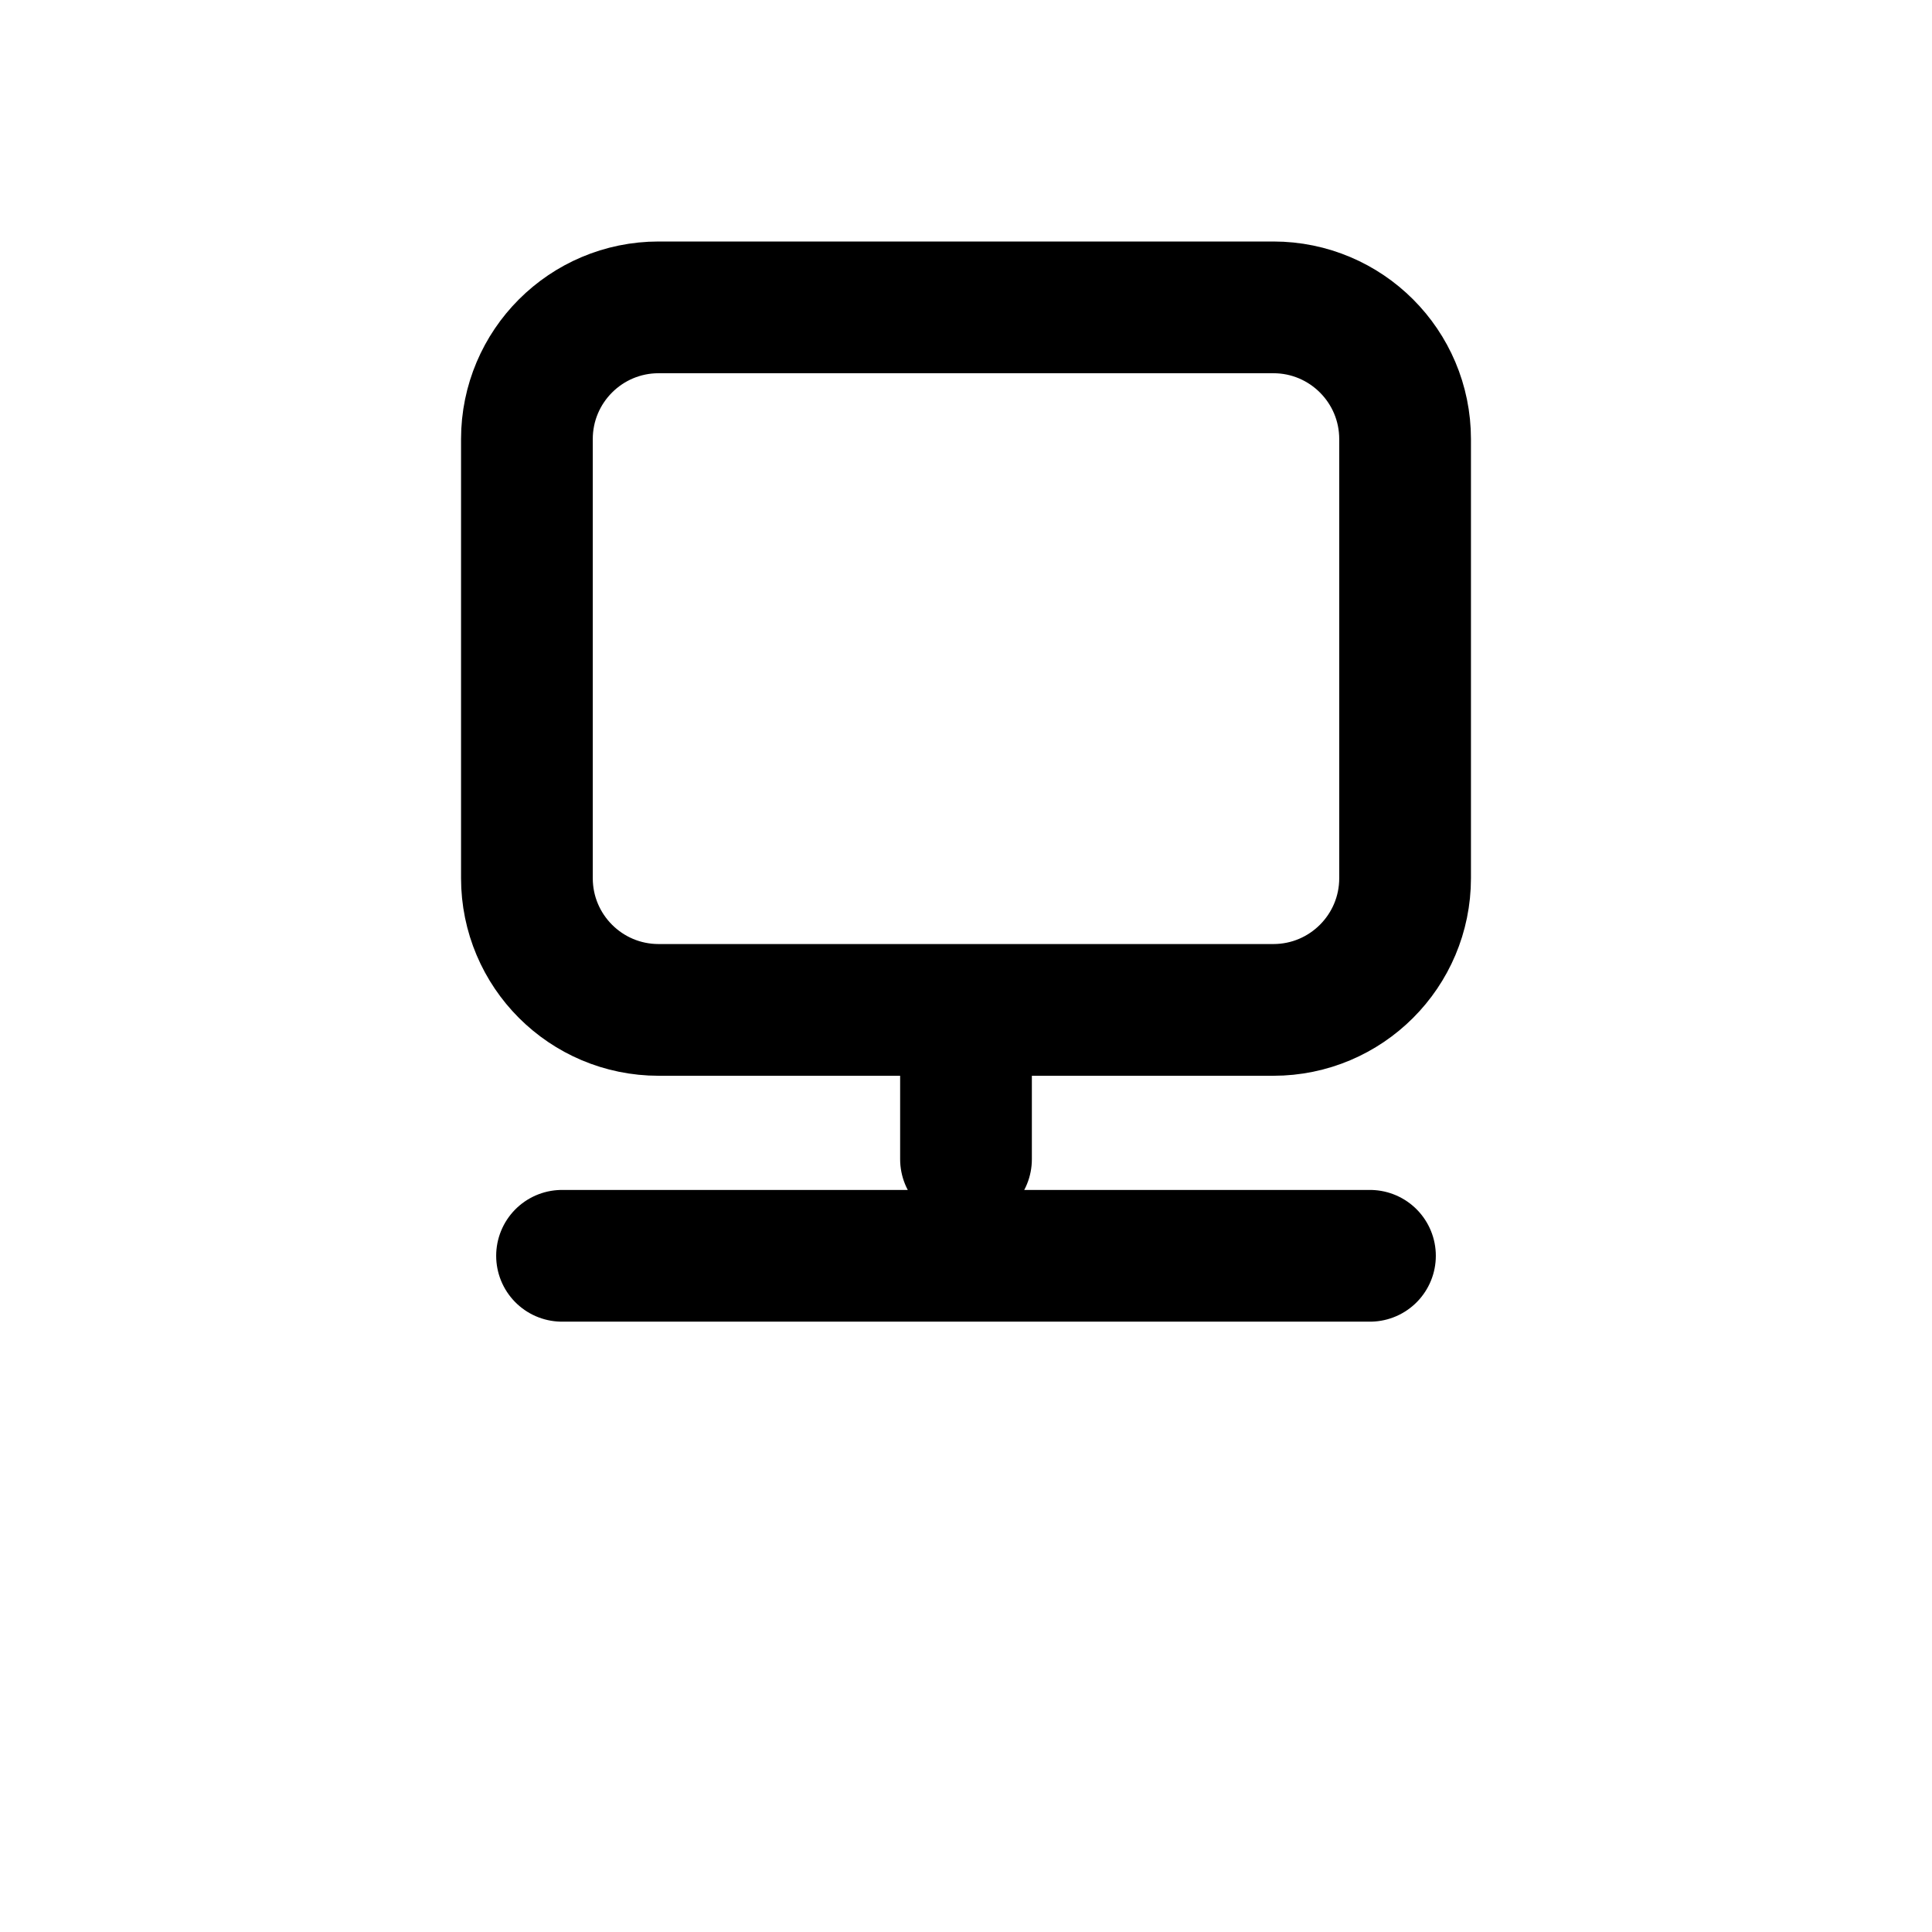
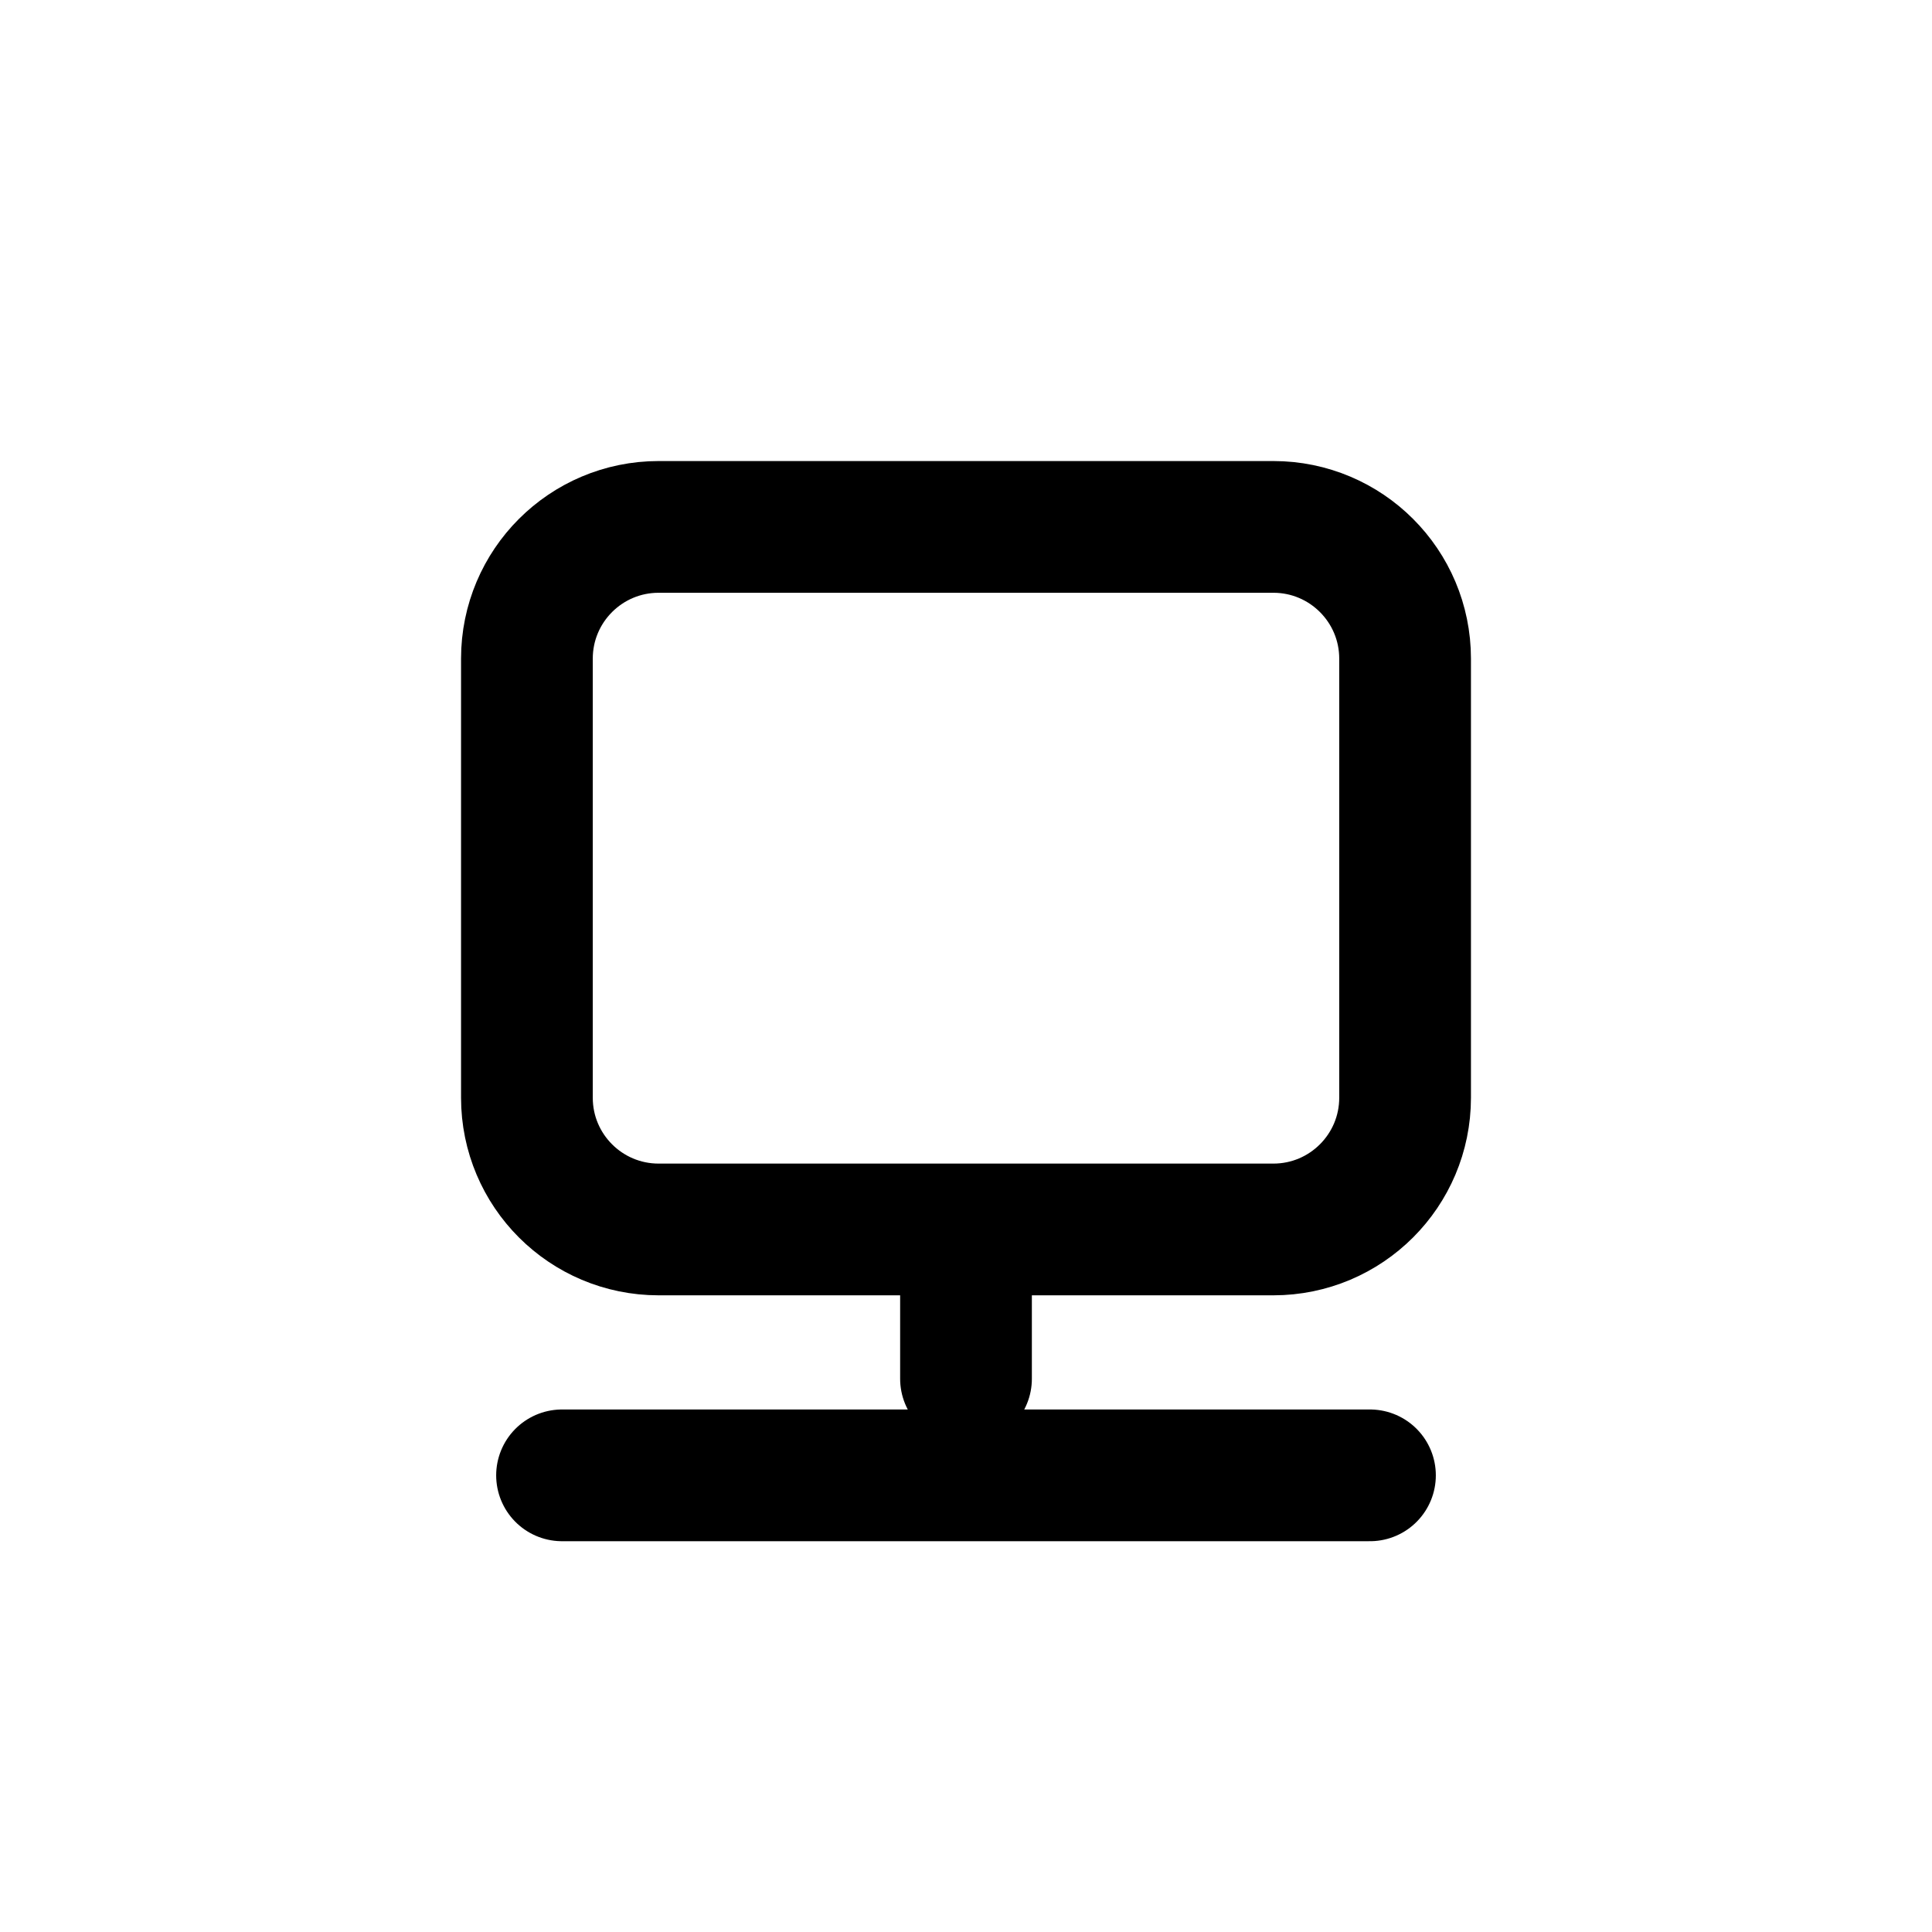
<svg xmlns="http://www.w3.org/2000/svg" width="44" height="44" viewBox="0 0 22 22">
-   <rect x="6" y="3.5" width="10" height="8" rx="1.5" fill="none" stroke="#000000" stroke-width="1.5" />
-   <g stroke="#000000" stroke-width="1.5" stroke-linecap="round" fill="none">
-     <line x1="11" y1="11.7" x2="11" y2="13.2" />
-     <line x1="6.4" y1="14.3" x2="15.6" y2="14.3" />
+   <g transform="translate(0 2.5)">
+     <rect x="6" y="3.5" width="10" height="8" rx="1.5" fill="none" stroke="#000000" stroke-width="1.5" />
+     <g stroke="#000000" stroke-width="1.5" stroke-linecap="round" fill="none">
+       <line x1="11" y1="11.7" x2="11" y2="13.2" />
+       <line x1="6.4" y1="14.3" x2="15.6" y2="14.3" />
+     </g>
  </g>
</svg>
